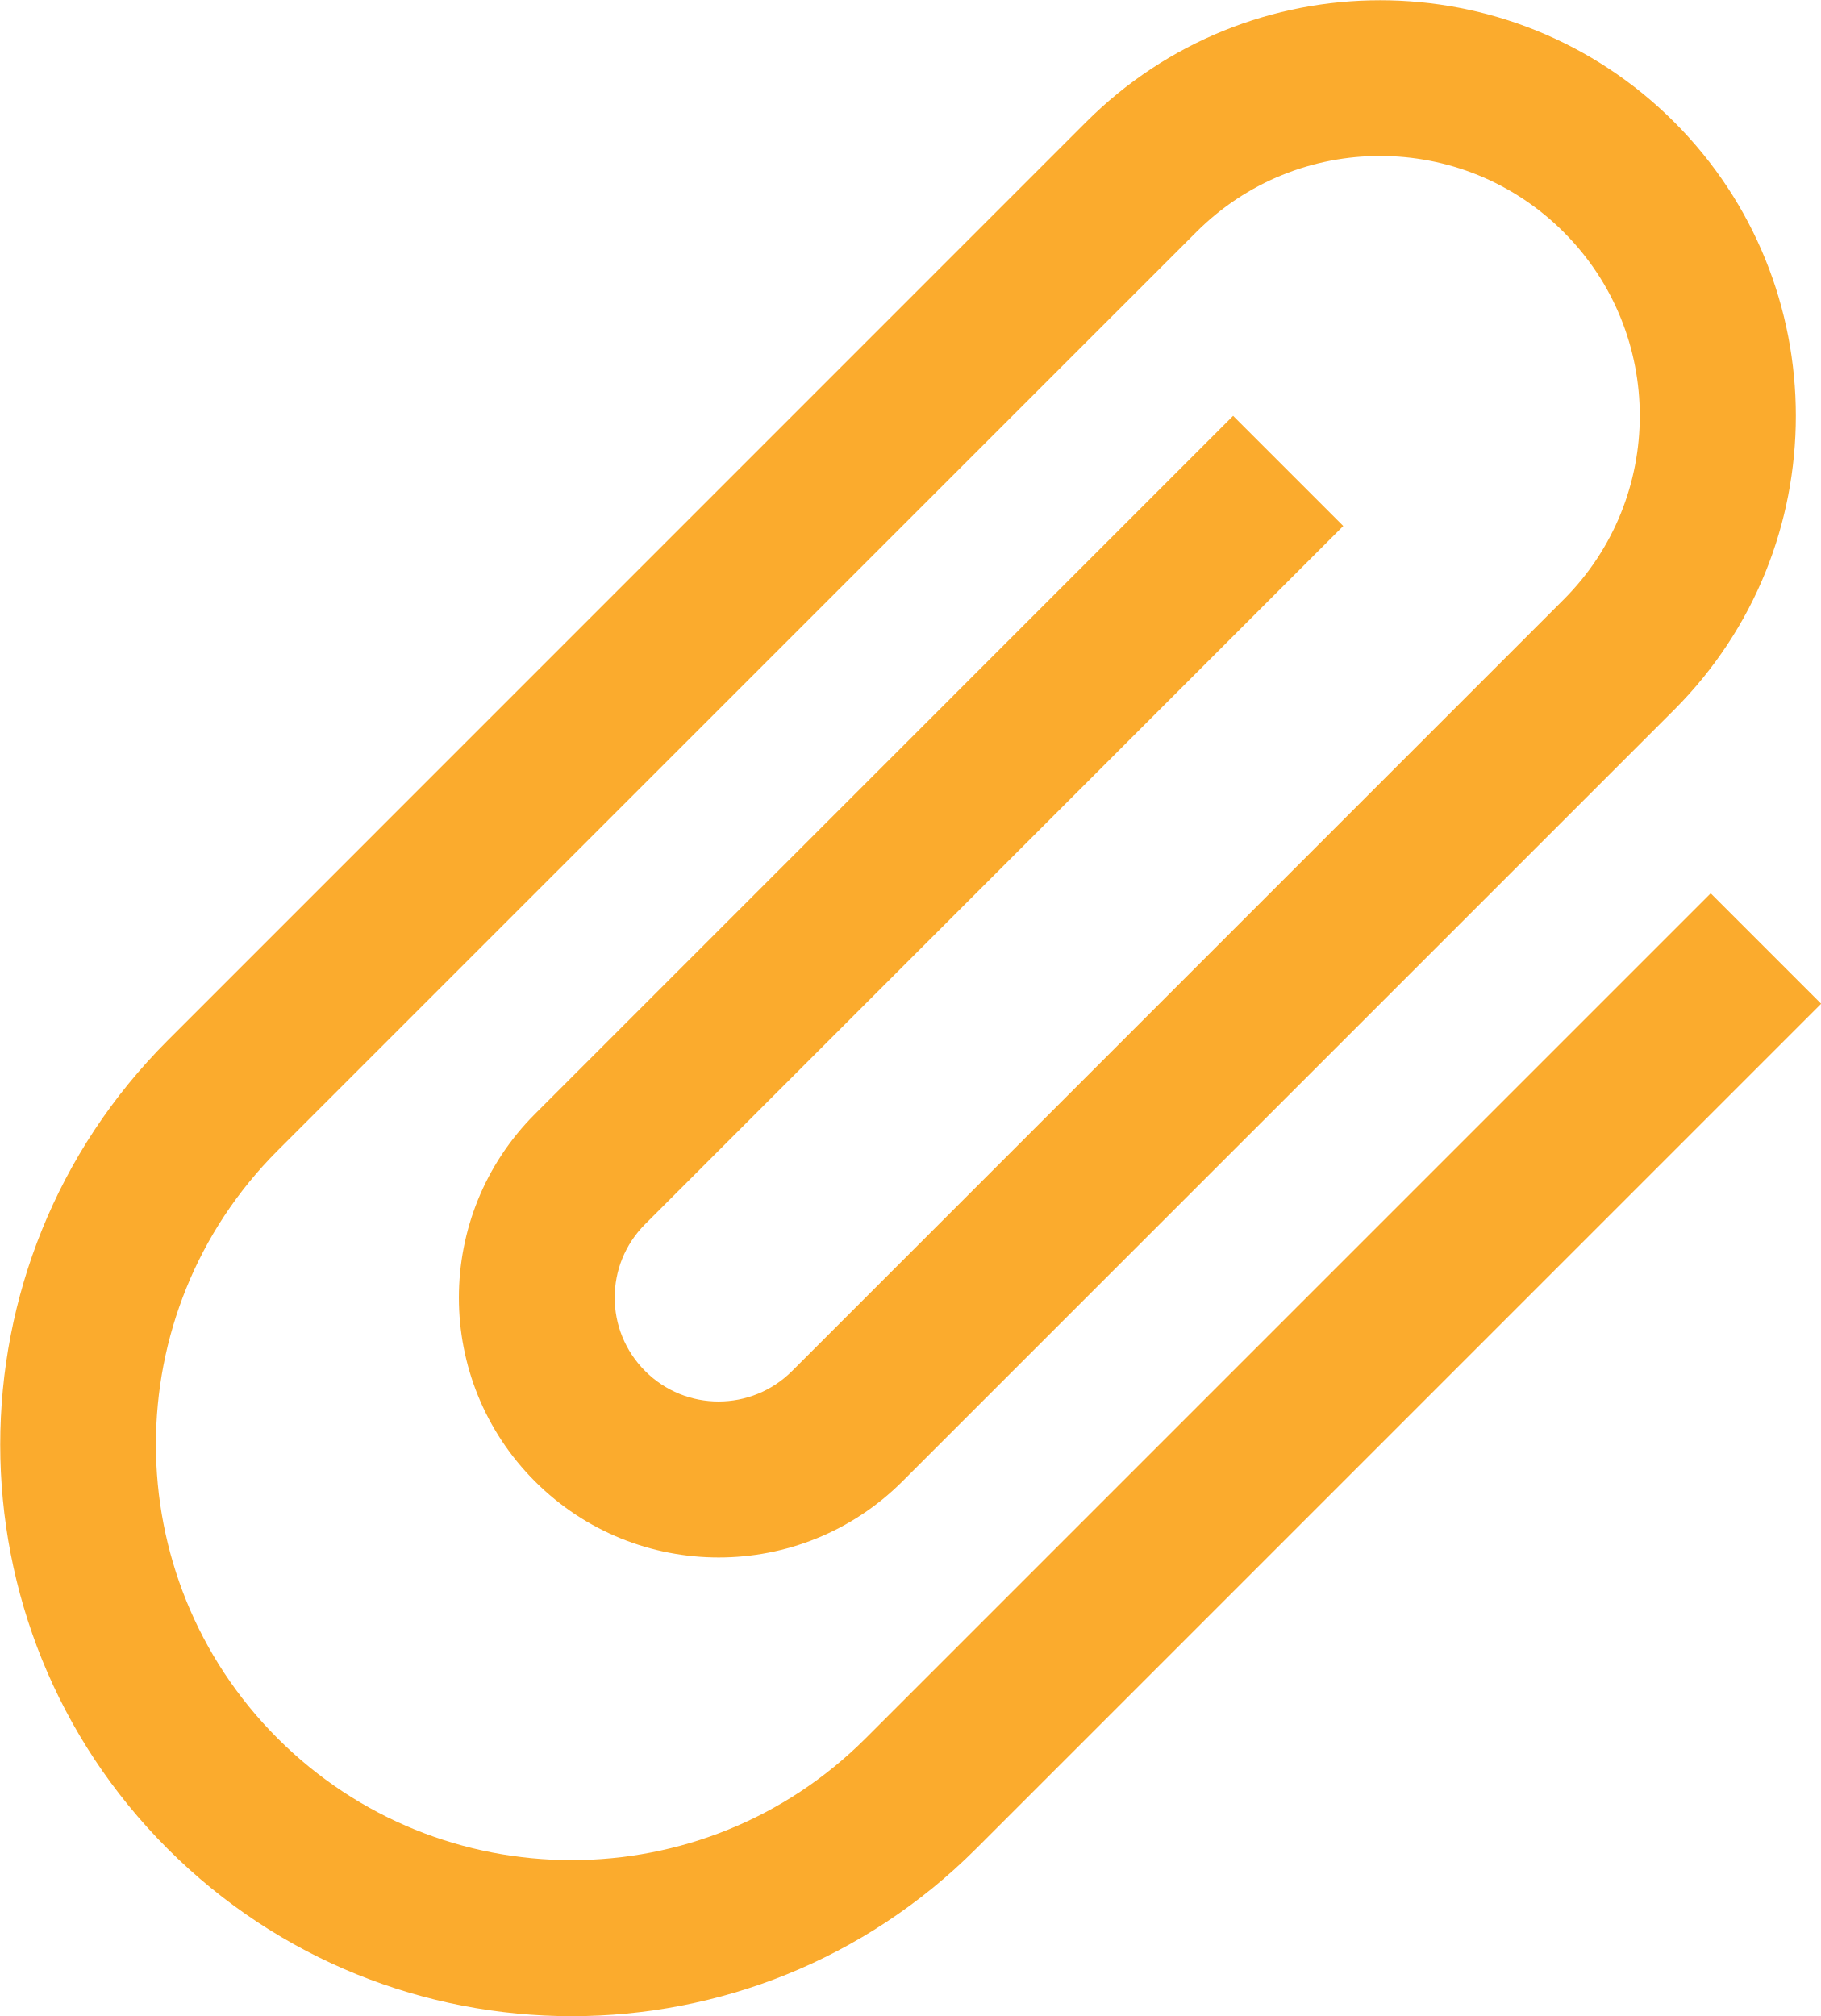
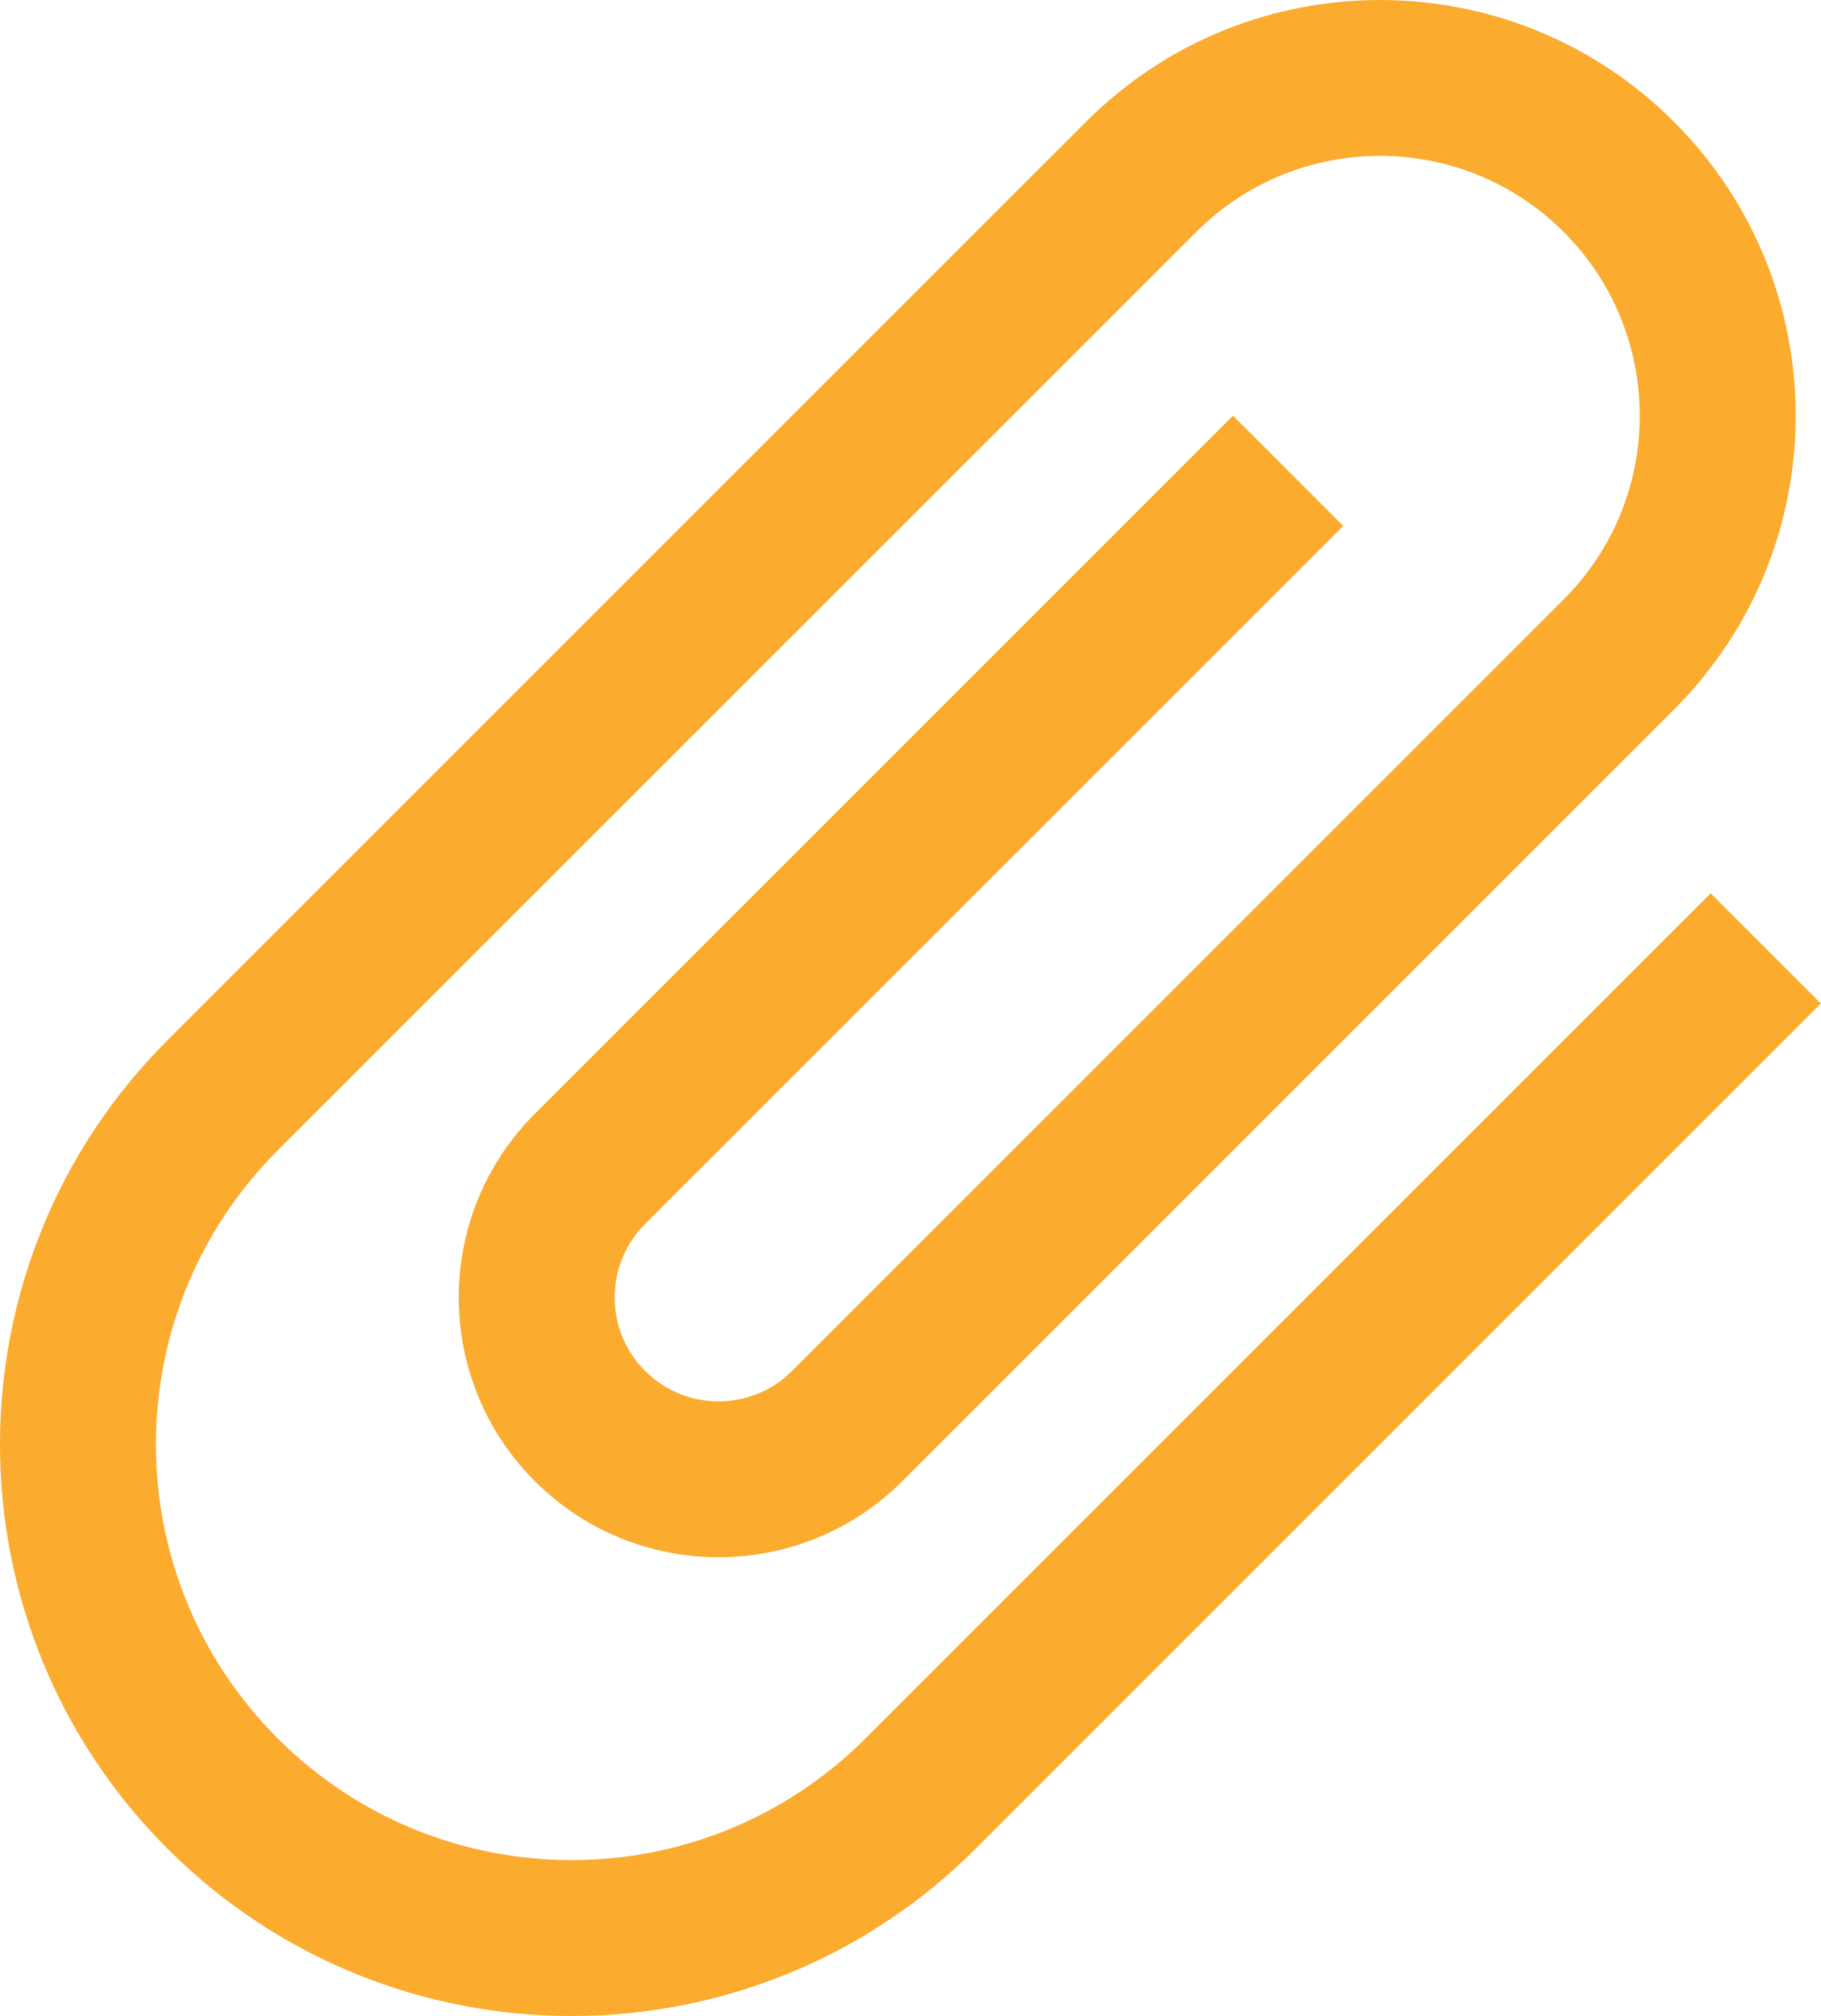
- <svg xmlns="http://www.w3.org/2000/svg" width="76.588" height="84.801" viewBox="0 0 20.264 22.437" version="1.1" id="svg8">
-   <defs id="defs2" />
-   <g id="layer1" transform="translate(-234.4454,-167.2749)">
-     <path id="path98" style="fill:#fbab2d;fill-opacity:1;fill-rule:nonzero;stroke:none;stroke-width:0.559" d="m 253.483,177.217 -9.405,9.405 c -1.807,1.807 -4.736,1.807 -6.543,0 -1.806,-1.806 -1.806,-4.735 0,-6.542 l 10.223,-10.222 c 1.129,-1.13 2.96,-1.13 4.089,0 1.129,1.129 1.129,2.96 0,4.089 l -8.587,8.587 c -0.452,0.452 -1.184,0.452 -1.635,0 -0.452,-0.452 -0.452,-1.183 0,-1.635 l 7.769,-7.77 -1.226,-1.226 -7.769,7.77 c -1.129,1.129 -1.129,2.96 0,4.089 1.129,1.129 2.96,1.129 4.089,0 l 8.588,-8.587 c 1.806,-1.807 1.806,-4.736 0,-6.543 -1.807,-1.806 -4.736,-1.806 -6.543,0 l -10.222,10.223 c -2.484,2.484 -2.484,6.512 0,8.996 2.484,2.484 6.512,2.484 8.996,0 l 9.405,-9.405 z" />
+ <svg xmlns="http://www.w3.org/2000/svg" version="1.1" id="svg4123" xml:space="preserve" width="48.311" height="53.491" viewBox="0 0 48.311 53.491">
+   <defs id="defs4127">
+     <clipPath clipPathUnits="userSpaceOnUse" id="clipPath4139">
+       <path d="M 0,40.118 H 36.233 V 0 H 0 Z" id="path4137" />
+     </clipPath>
+   </defs>
+   <g id="g4131" transform="matrix(1.333333,0,0,-1.333333,0,53.49067)">
+     <g id="g4133">
+       <g id="g4135" clip-path="url(#clipPath4139)">
+         <g id="g4141" transform="translate(34.0395,22.3412)">
+           <path d="m 0,0 -16.816,-16.816 c -3.231,-3.231 -8.468,-3.231 -11.699,0 -3.23,3.23 -3.23,8.468 0,11.698 l 18.279,18.279 c 2.019,2.019 5.292,2.019 7.311,0 2.019,-2.019 2.019,-5.293 0,-7.312 L -18.279,-9.505 c -0.807,-0.808 -2.117,-0.808 -2.924,0 -0.808,0.808 -0.808,2.117 0,2.925 L -7.311,7.311 -9.505,9.505 -23.397,-4.387 c -2.019,-2.019 -2.019,-5.292 0,-7.311 2.019,-2.019 5.293,-2.019 7.312,0 L -0.731,3.656 c 3.23,3.23 3.23,8.468 0,11.698 -3.231,3.23 -8.468,3.23 -11.698,0 L -30.708,-2.925 c -4.442,-4.441 -4.442,-11.643 0,-16.085 4.442,-4.442 11.643,-4.442 16.085,0 L 2.193,-2.193 Z" style="fill:#fbab2d;fill-opacity:1;fill-rule:nonzero;stroke:none" id="path4143" />
+         </g>
+       </g>
+     </g>
  </g>
</svg>
